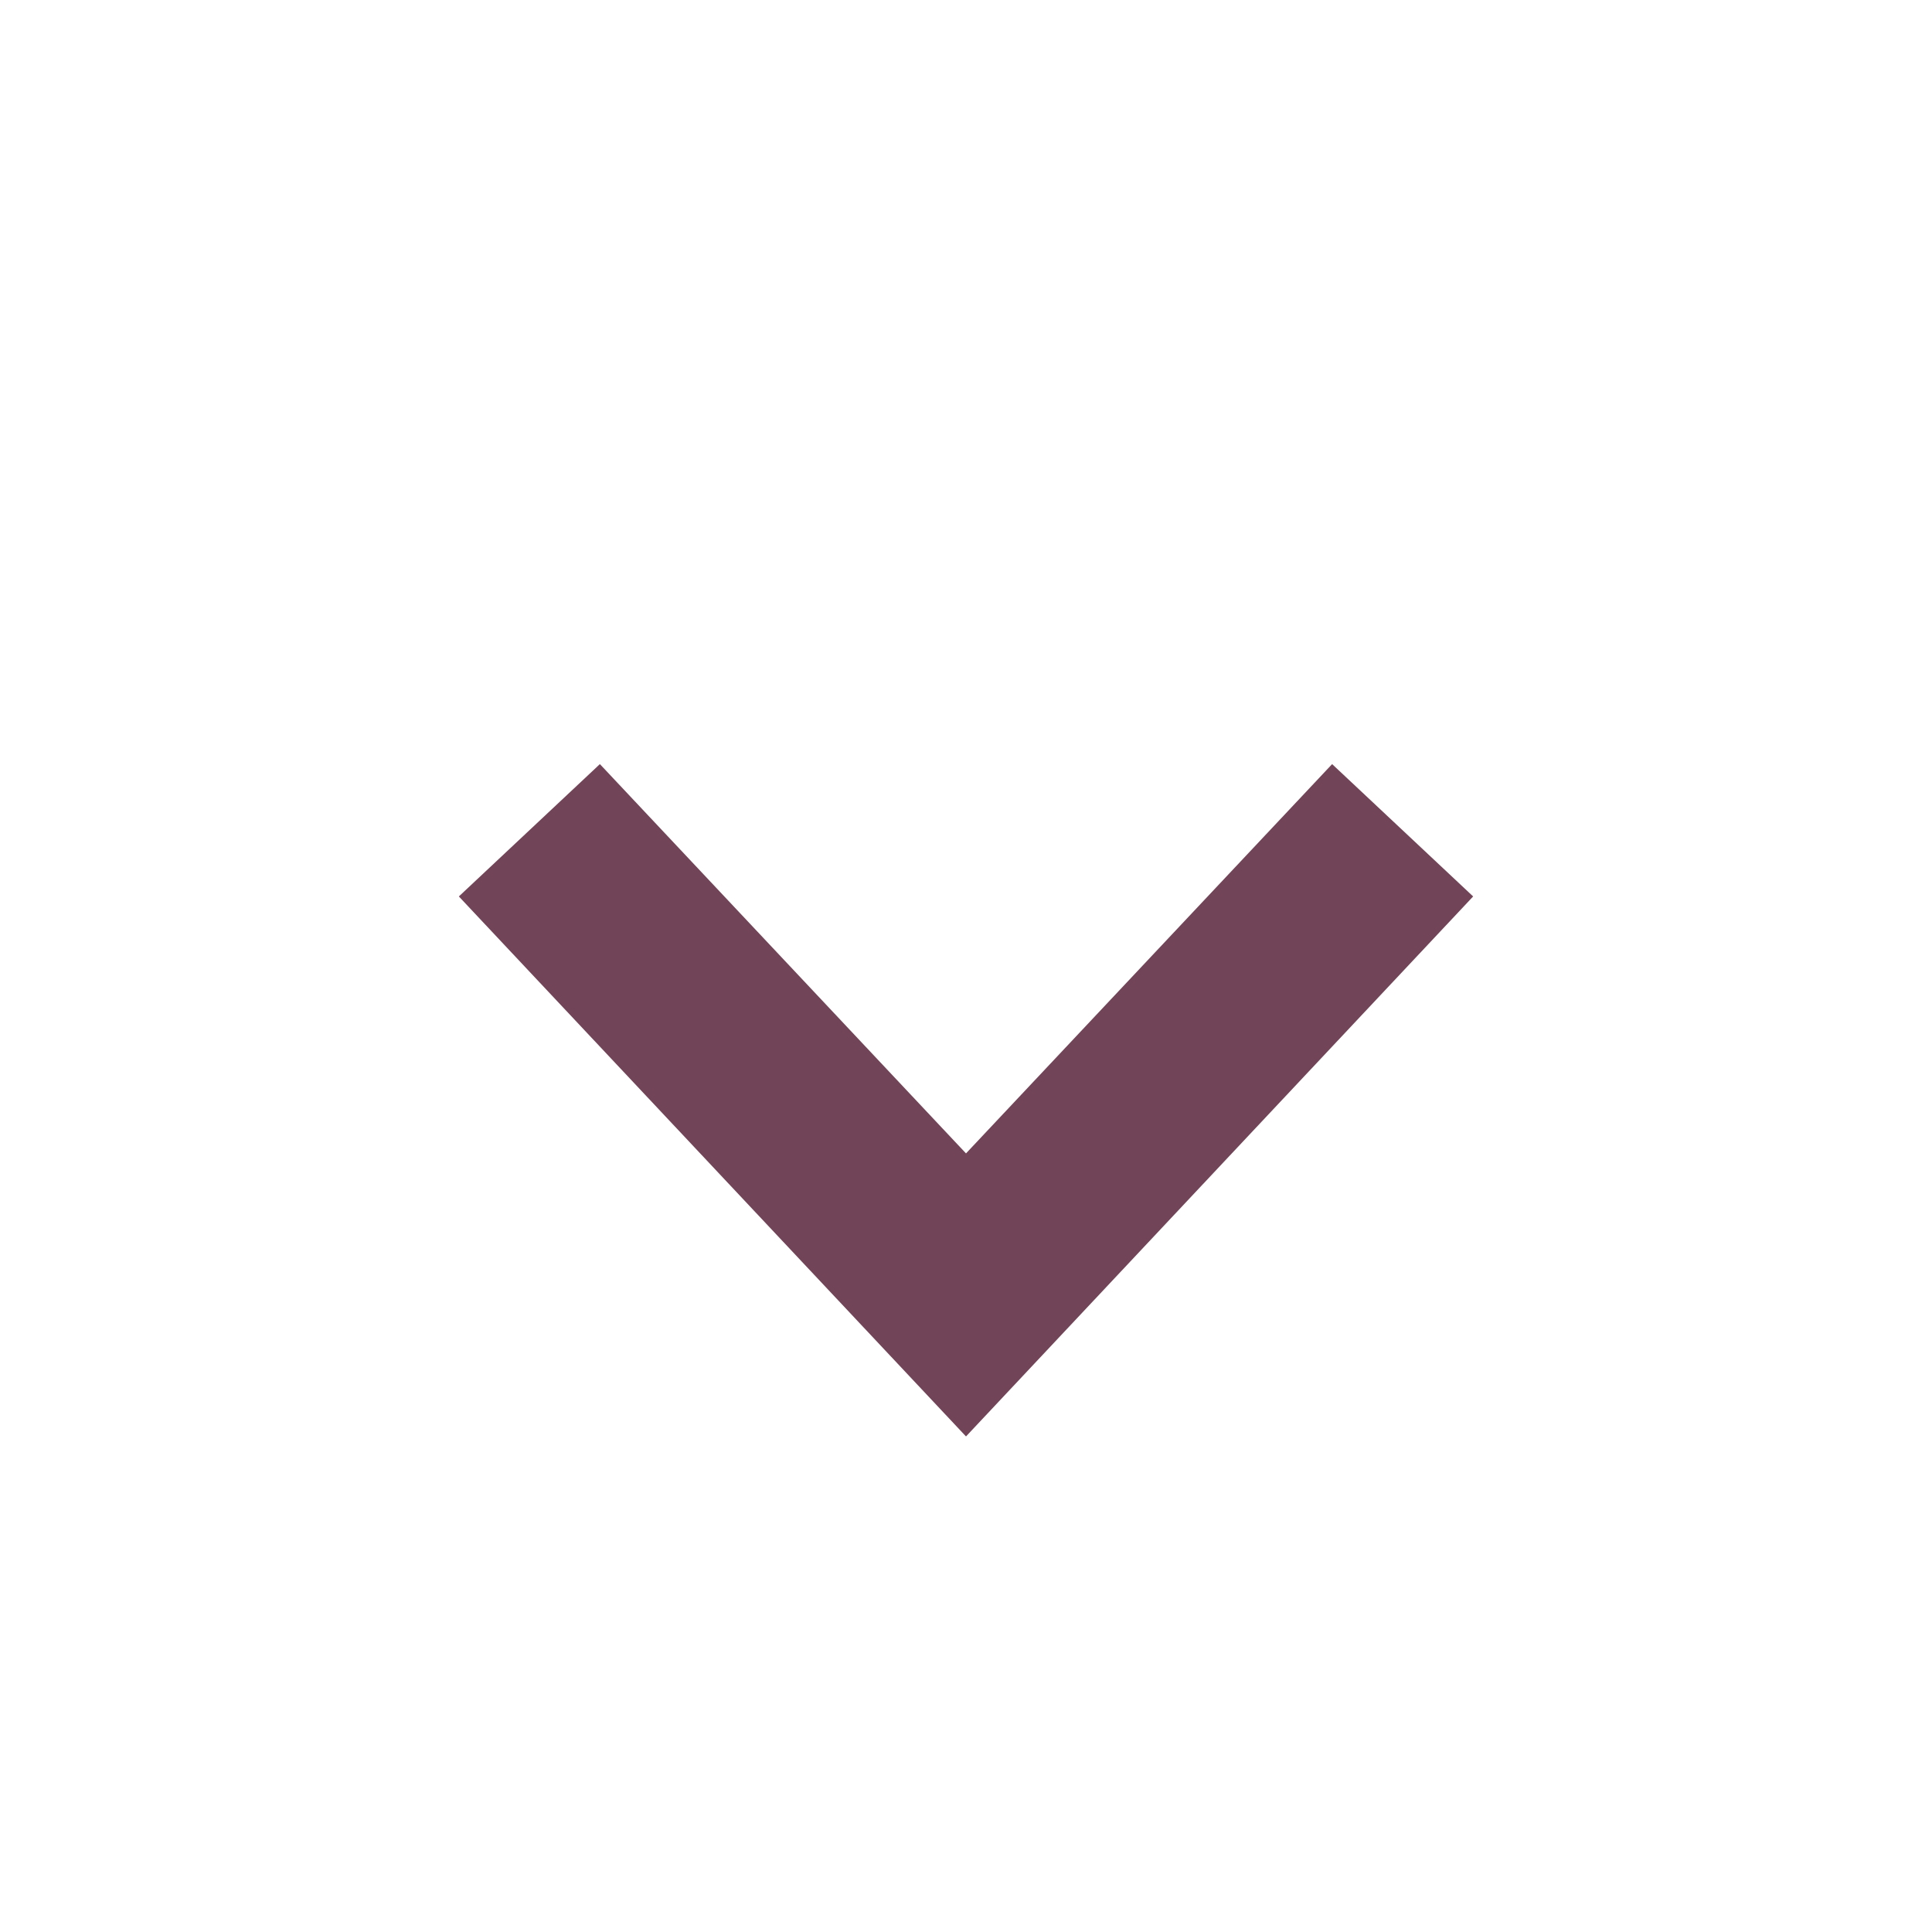
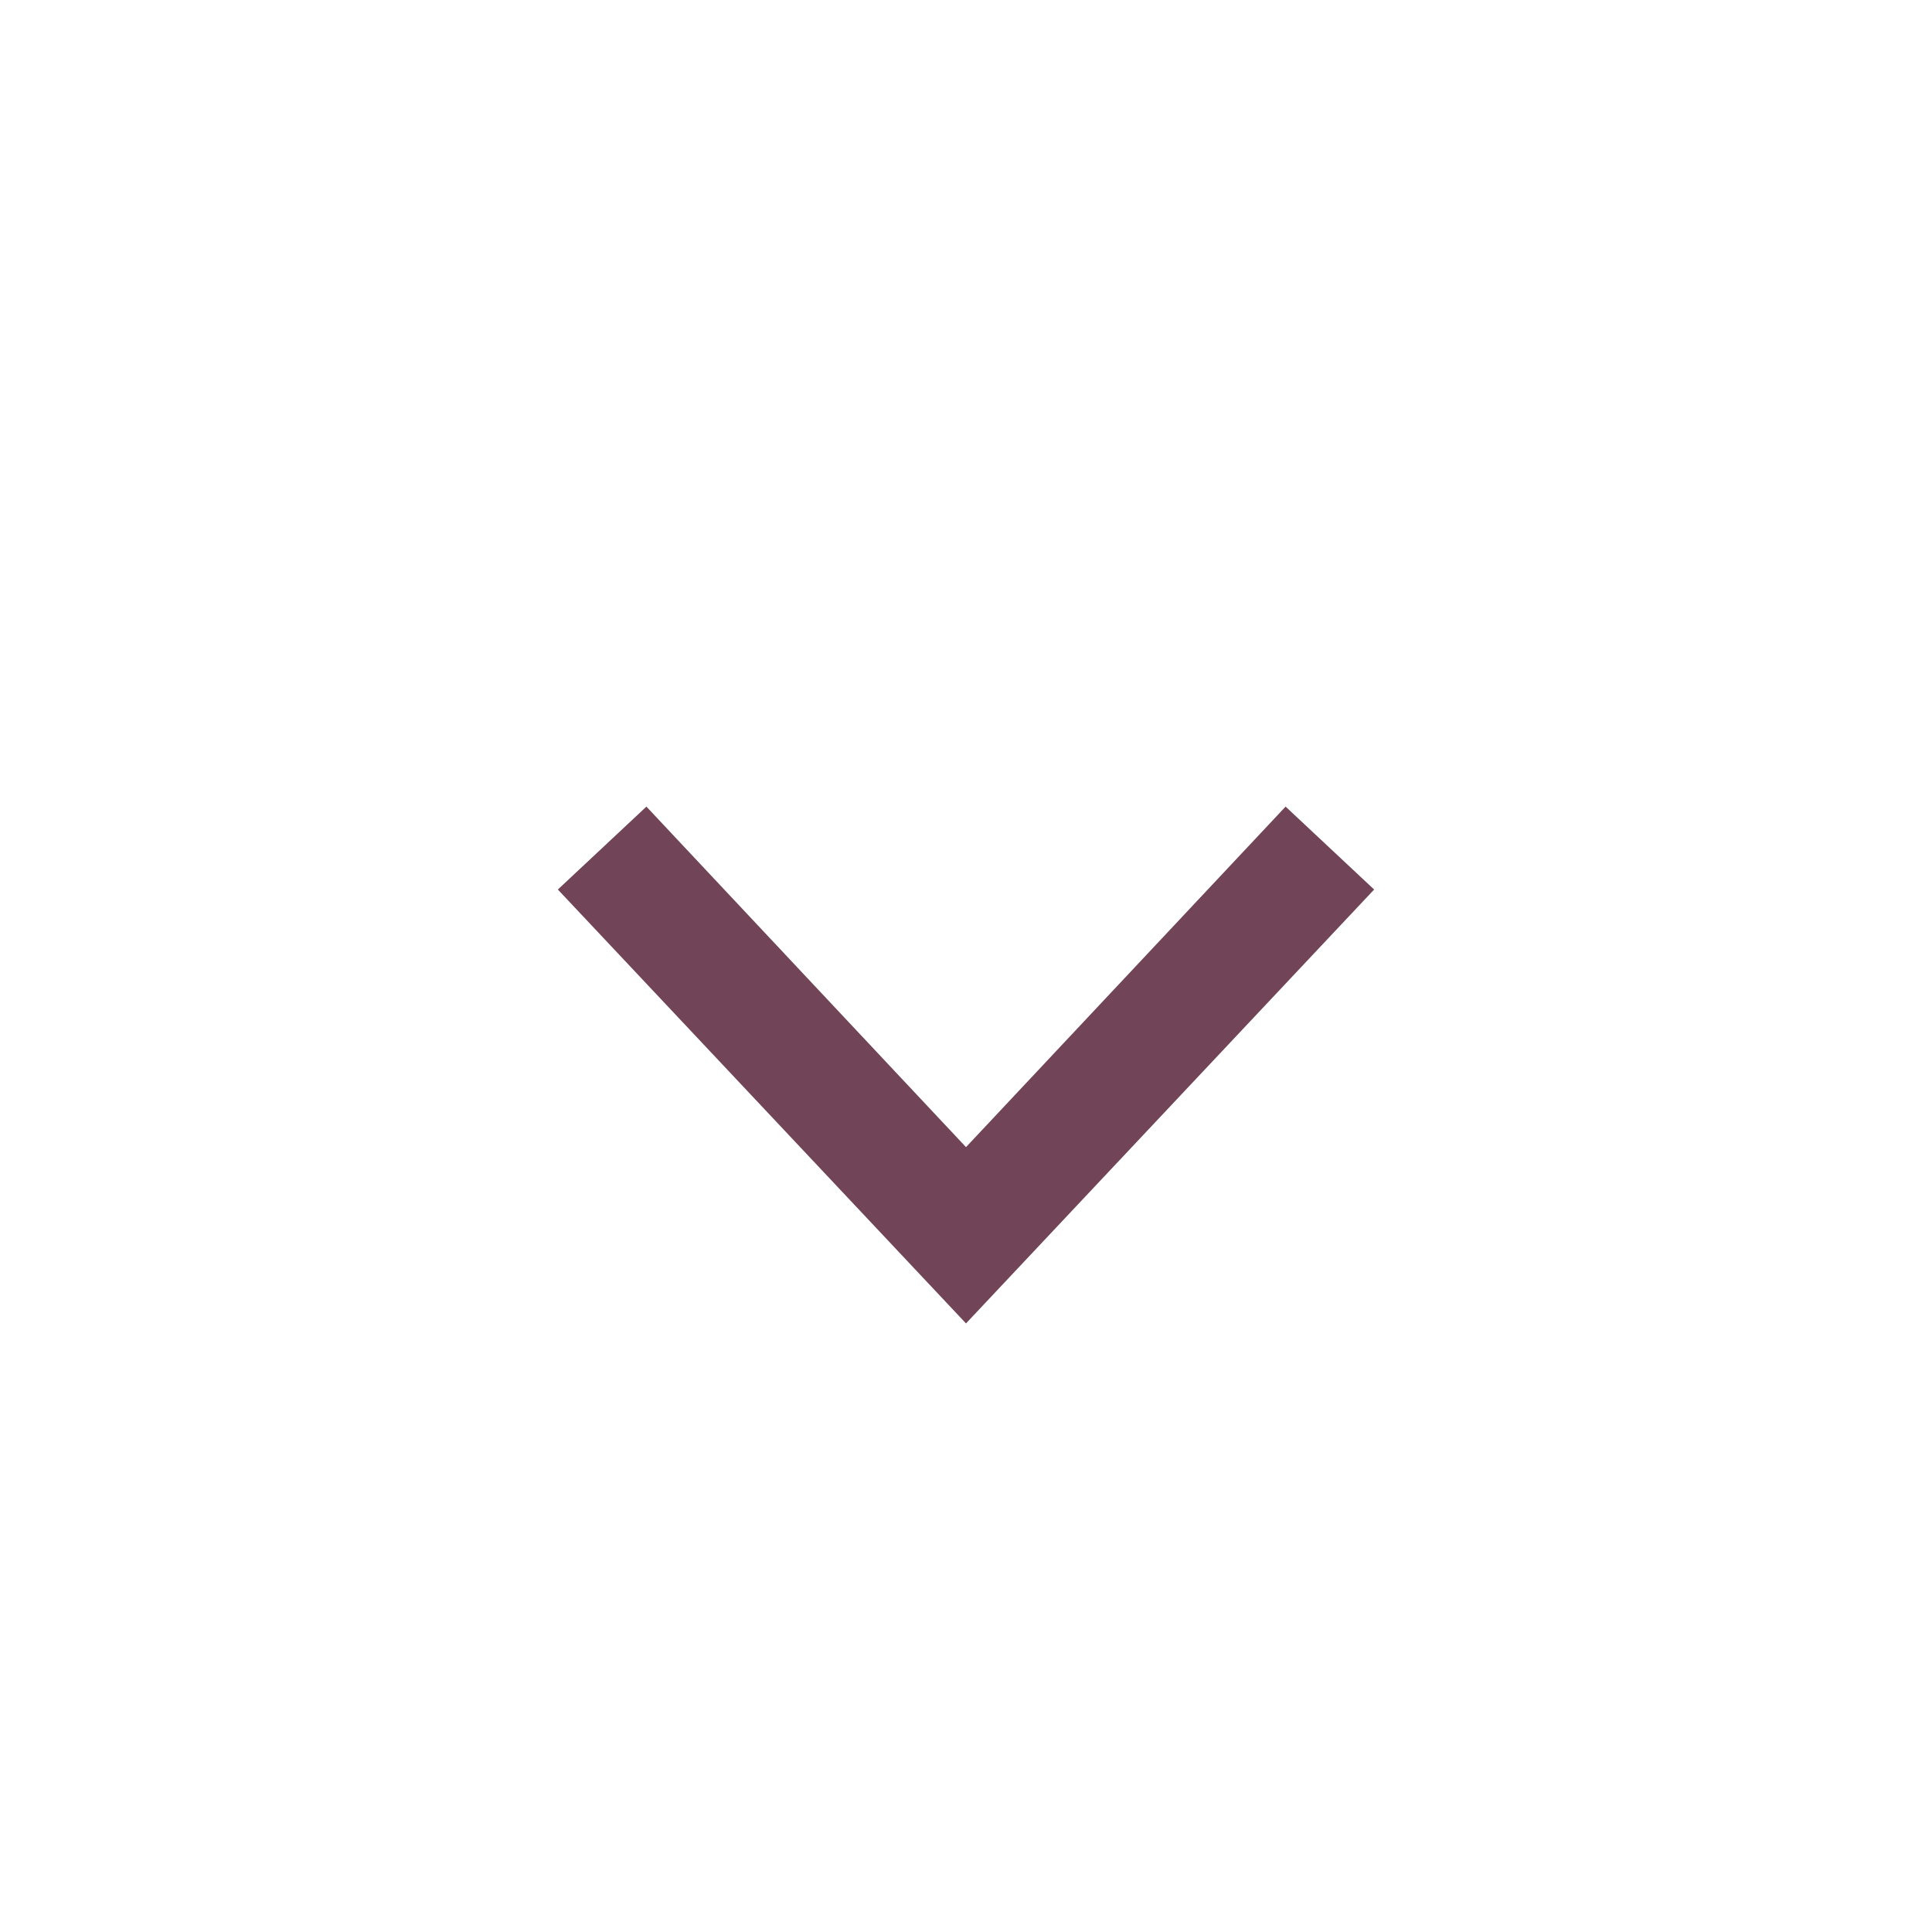
- <svg xmlns="http://www.w3.org/2000/svg" id="Layer_1" data-name="Layer 1" width="20" height="20" viewBox="0 0 20 20">
-   <polygon points="10 14.87 4.75 9.28 6.21 7.91 10 11.94 13.79 7.91 15.25 9.28 10 14.87" fill="#714457" />
+ <svg xmlns="http://www.w3.org/2000/svg" id="Layer_1" data-name="Layer 1" width="24" height="24" viewBox="0 0 24 24">
+   <polygon points="12 16.44 6.93 11.05 8.03 10.02 12 14.25 15.97 10.02 17.07 11.05 12 16.44" fill="#714457" />
</svg>
